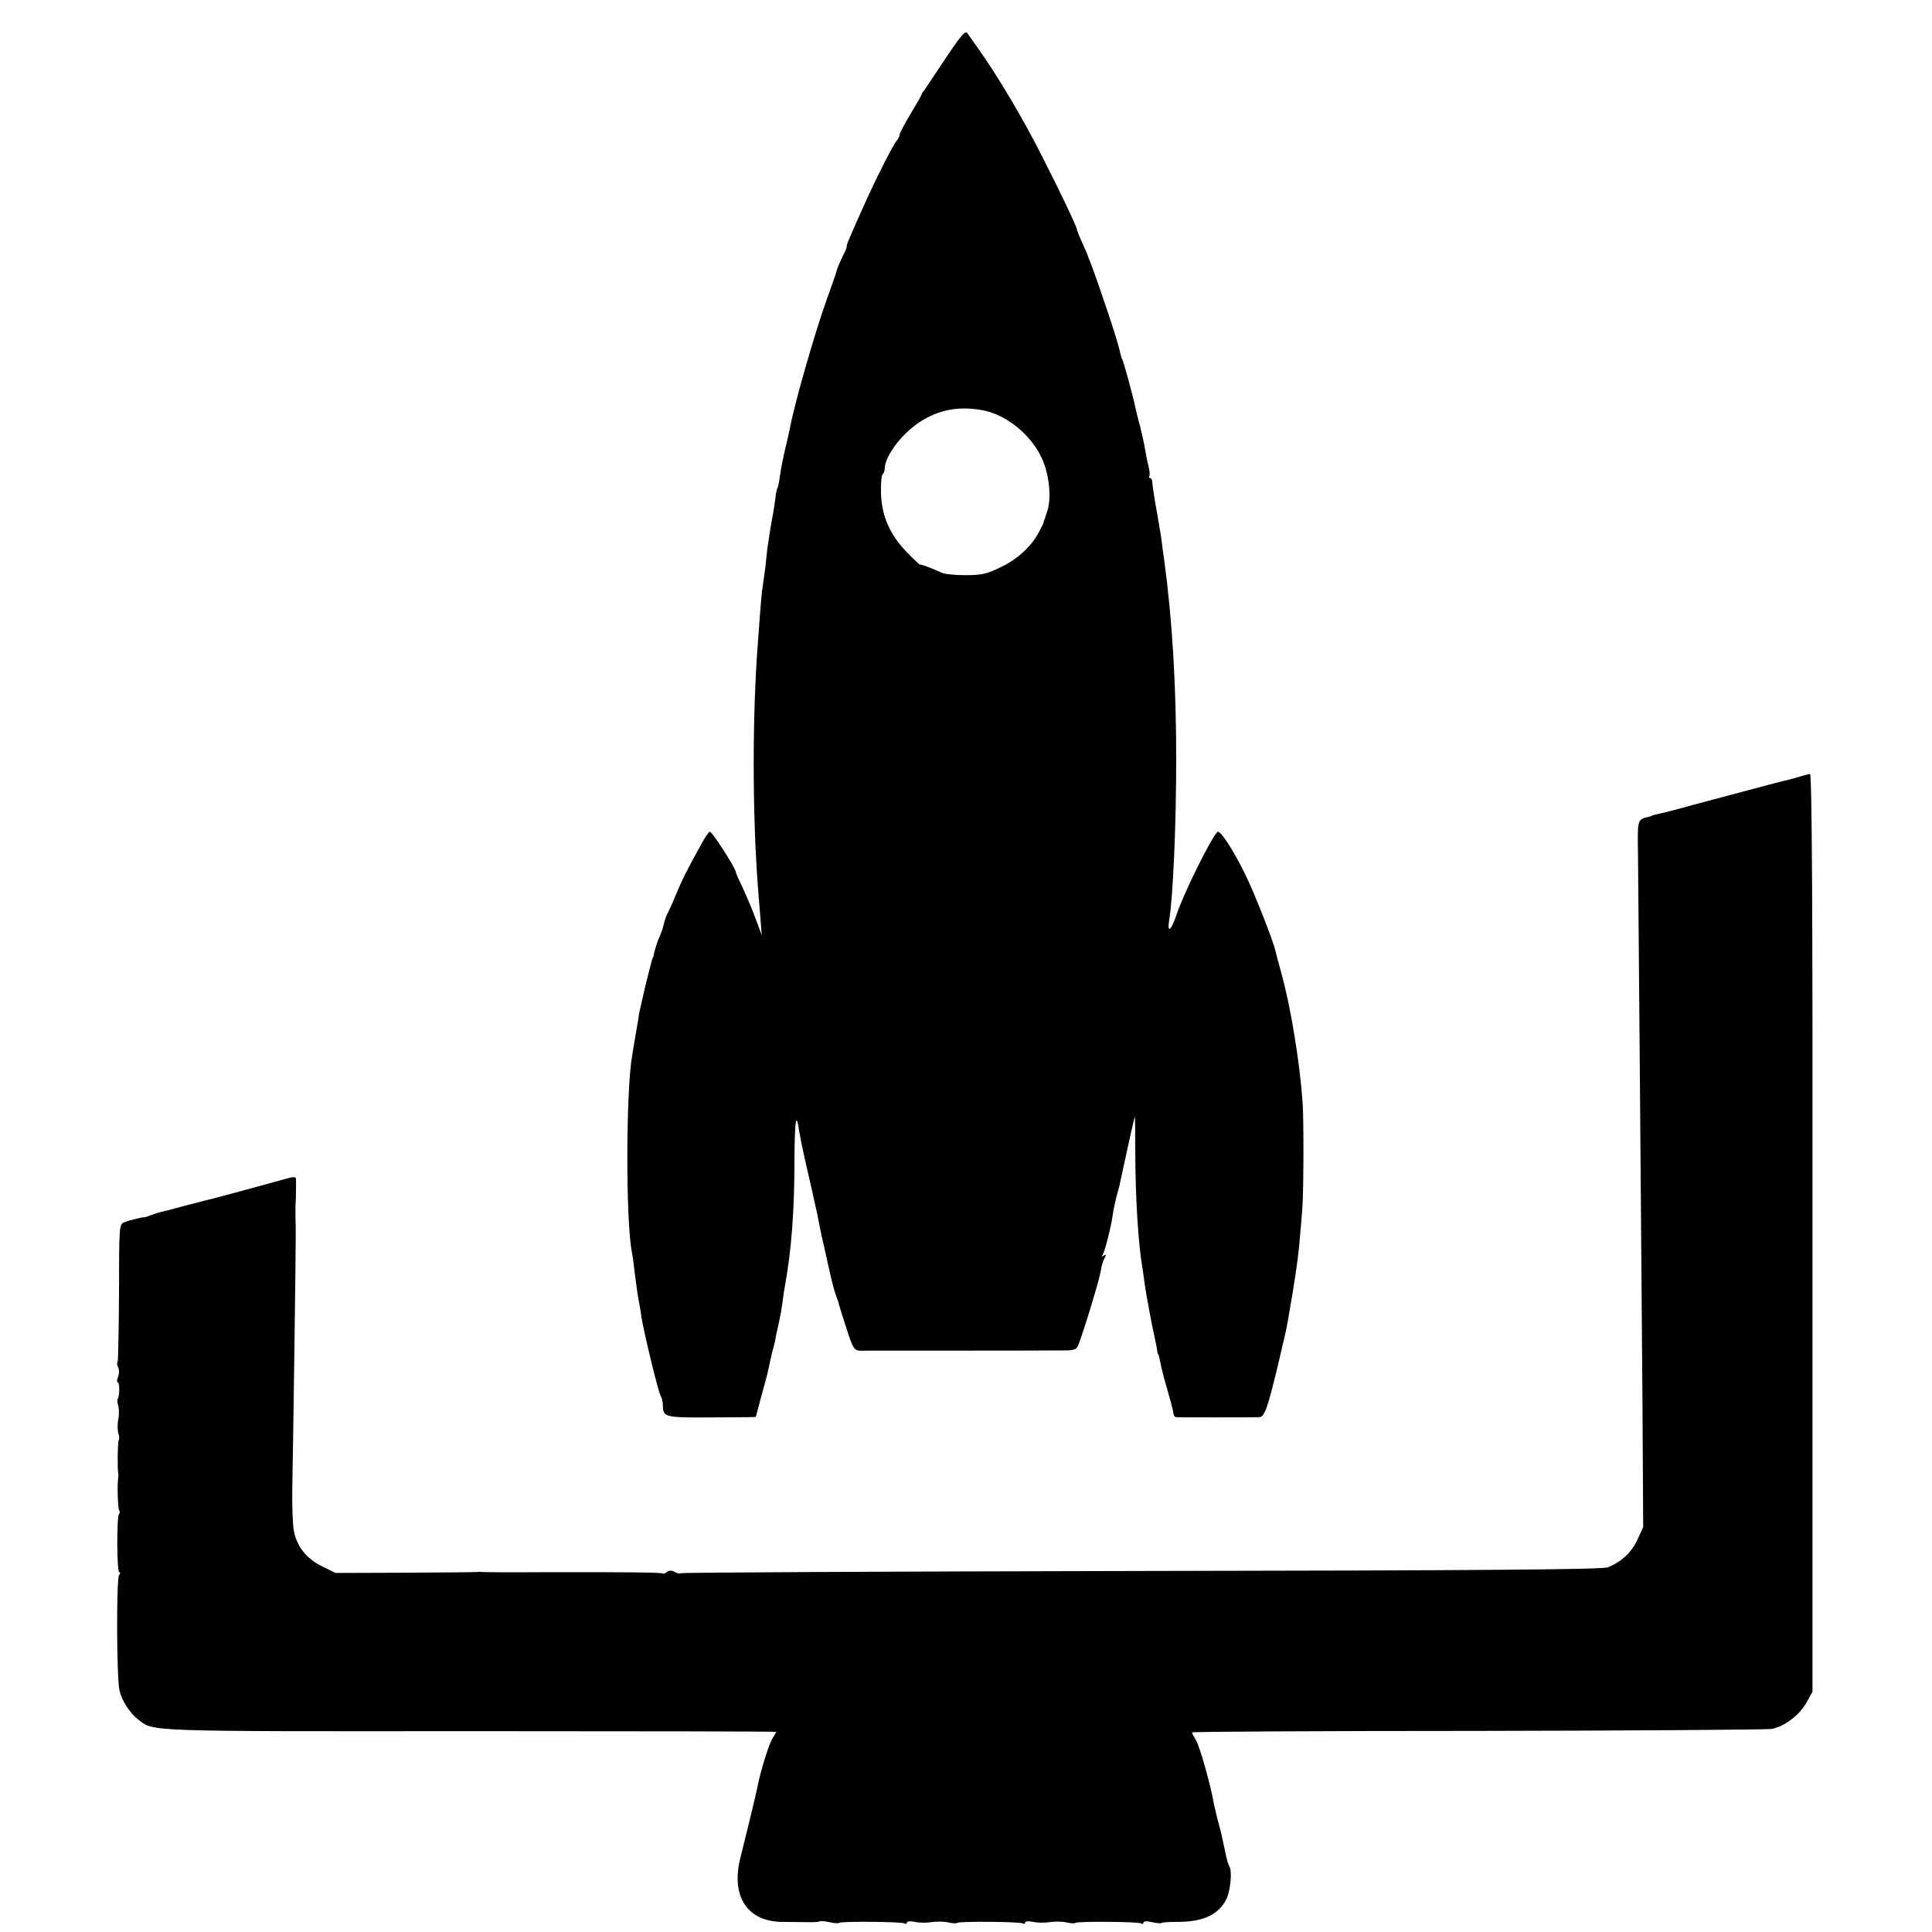
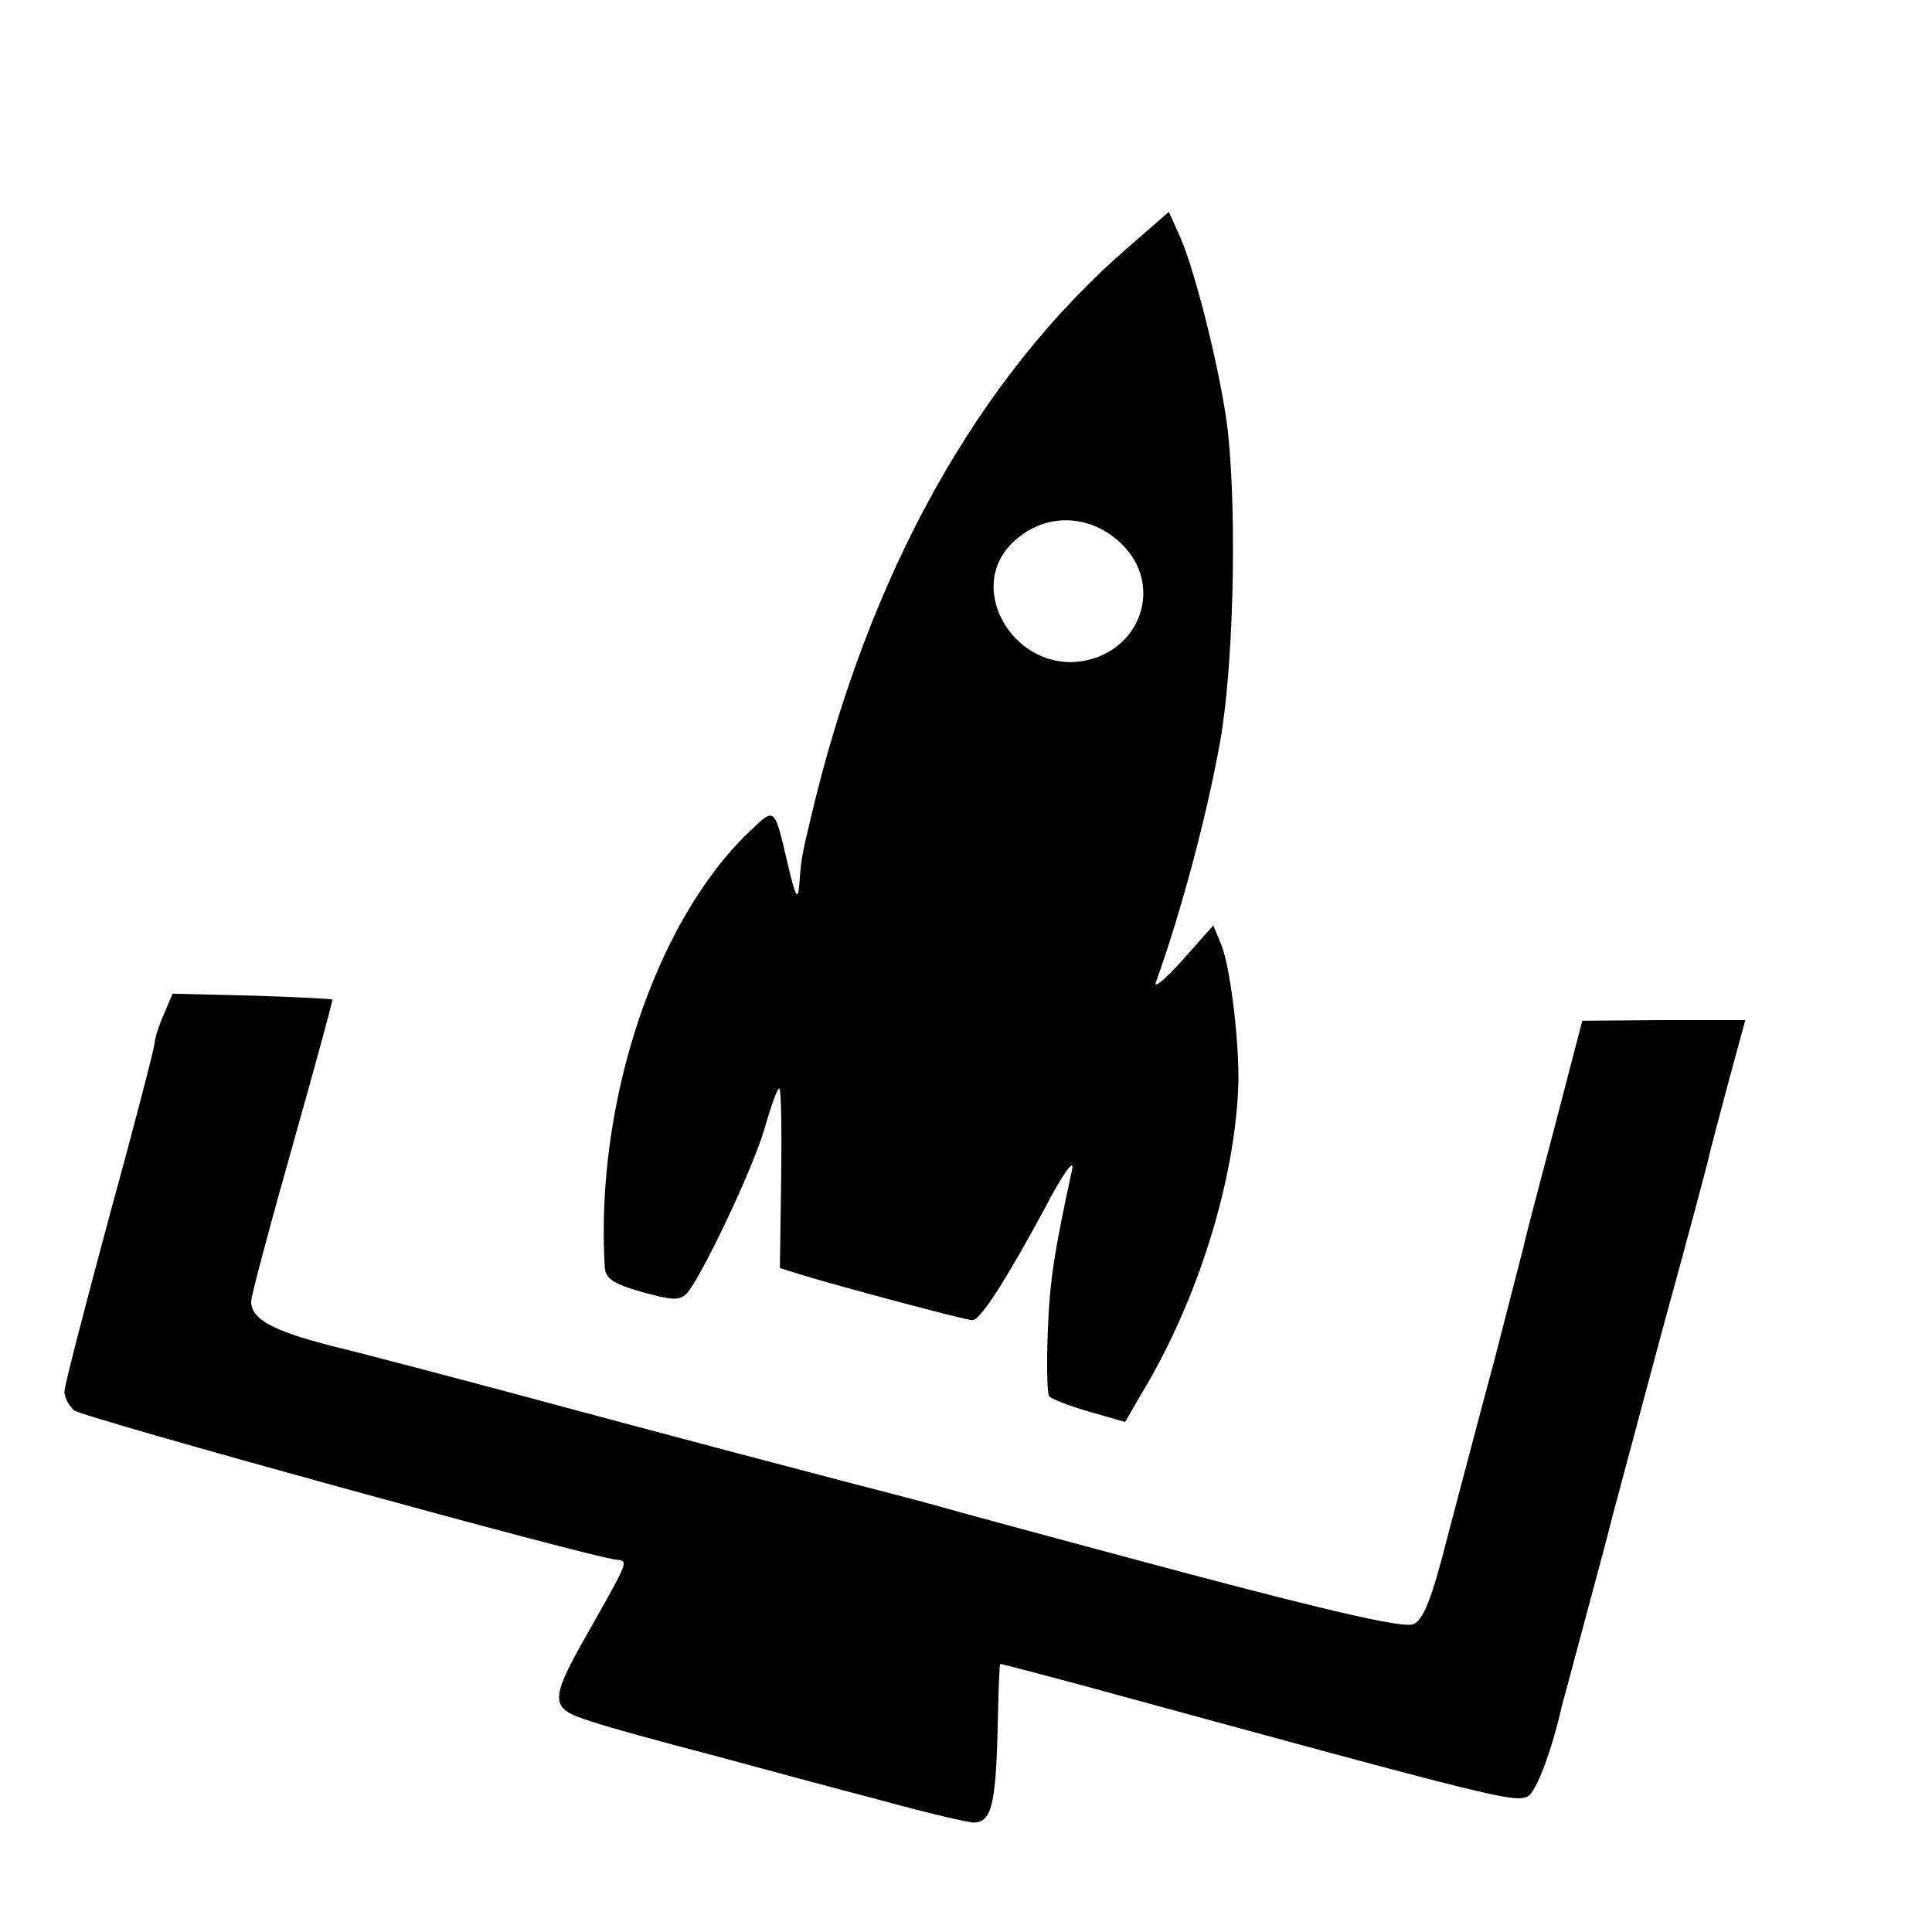
- <svg xmlns="http://www.w3.org/2000/svg" version="1.0" width="784pt" height="784pt" viewBox="0 0 784 784" preserveAspectRatio="xMidYMid meet">
-   <g transform="translate(0,784) scale(0.1,-0.1)" fill="#000000" stroke="none">
-     <path d="M3837 7603 c-43 -65 -82 -123 -87 -130 -6 -7 -10 -14 -10 -16 0 -3 -20 -38 -45 -79 -25 -42 -45 -80 -45 -86 0 -6 -6 -17 -12 -24 -12 -12 -81 -148 -126 -248 -60 -133 -80 -180 -76 -180 2 0 -5 -19 -17 -41 -11 -23 -22 -49 -24 -58 -2 -9 -20 -61 -40 -116 -48 -134 -129 -415 -149 -520 -2 -11 -11 -50 -20 -88 -9 -37 -18 -86 -21 -108 -3 -23 -7 -45 -10 -49 -3 -4 -7 -25 -9 -46 -3 -22 -7 -48 -9 -59 -5 -23 -19 -110 -23 -140 -1 -11 -5 -45 -8 -75 -4 -30 -9 -66 -11 -80 -4 -22 -8 -68 -20 -235 -22 -287 -22 -679 0 -975 2 -25 6 -81 10 -125 l6 -80 -24 65 c-13 36 -37 92 -52 125 -16 33 -29 62 -29 66 -3 20 -99 169 -106 164 -6 -4 -19 -23 -30 -43 -66 -119 -81 -150 -106 -210 -15 -37 -31 -71 -34 -77 -4 -5 -11 -23 -15 -40 -10 -37 -9 -34 -24 -69 -6 -16 -13 -38 -16 -50 -2 -11 -4 -21 -5 -21 -2 0 -4 -7 -31 -115 -11 -47 -22 -96 -25 -110 -2 -14 -8 -52 -14 -85 -6 -33 -12 -73 -15 -90 -25 -144 -26 -669 -1 -795 3 -14 8 -50 11 -80 8 -64 12 -93 20 -135 3 -16 7 -39 8 -50 10 -63 67 -298 77 -317 6 -10 10 -28 10 -40 0 -47 9 -50 156 -50 77 0 157 1 180 1 l41 1 22 83 c24 84 28 103 37 147 3 14 7 33 10 42 3 10 7 28 10 40 2 13 6 33 9 45 13 59 15 71 21 113 3 25 7 52 9 60 27 148 39 309 39 522 1 156 7 190 19 108 3 -19 12 -64 20 -100 18 -77 47 -207 53 -235 2 -11 6 -31 9 -45 3 -14 7 -34 9 -45 3 -11 14 -61 25 -111 19 -85 25 -108 38 -144 4 -8 7 -20 8 -26 2 -6 15 -50 31 -98 25 -78 31 -86 54 -87 27 0 740 0 826 1 47 0 53 3 62 28 24 63 86 269 89 295 2 16 8 38 14 49 9 16 8 19 -2 13 -8 -6 -10 -4 -4 4 9 15 34 114 40 158 2 17 9 51 15 75 7 23 14 50 15 58 26 122 58 266 60 268 1 1 2 -66 2 -150 0 -167 12 -369 29 -463 2 -16 7 -46 9 -65 5 -38 29 -166 40 -215 4 -16 8 -39 10 -50 1 -11 3 -20 4 -20 3 0 4 -6 14 -55 3 -14 15 -59 27 -100 12 -41 22 -81 22 -87 1 -7 5 -13 10 -14 11 -1 312 -1 338 0 24 1 38 44 106 341 7 31 9 42 28 155 20 122 27 180 32 245 3 30 7 80 9 110 5 64 6 352 1 425 -11 161 -48 388 -86 525 -11 41 -23 84 -25 94 -10 43 -89 243 -123 310 -50 102 -102 180 -112 170 -29 -31 -139 -254 -166 -337 -21 -62 -38 -77 -30 -24 16 91 29 389 29 652 0 301 -15 563 -49 815 -4 25 -8 55 -9 67 -3 25 -15 95 -21 128 -9 49 -17 102 -18 118 0 9 -4 17 -9 17 -4 0 -6 4 -3 8 3 5 1 24 -4 43 -5 19 -11 50 -14 69 -3 19 -12 60 -20 92 -9 31 -17 67 -20 80 -8 40 -47 182 -52 190 -3 5 -7 20 -10 34 -6 34 -88 279 -121 364 -4 8 -7 17 -8 20 0 3 -11 27 -23 54 -12 27 -22 51 -22 55 0 10 -63 143 -142 298 -75 149 -179 324 -255 431 -21 30 -42 60 -48 68 -8 11 -28 -13 -88 -103z m152 -1428 c95 -18 196 -100 239 -195 30 -65 40 -162 21 -217 -7 -21 -14 -40 -14 -43 0 -3 -9 -20 -19 -39 -31 -59 -88 -111 -156 -143 -55 -27 -77 -32 -141 -32 -43 0 -88 4 -100 11 -44 20 -84 35 -85 31 -1 -1 -25 21 -53 50 -70 72 -103 147 -106 240 -1 40 2 75 7 78 4 3 8 12 8 21 0 55 77 153 156 199 74 44 152 56 243 39z" />
-     <path d="M7305 4689 c-16 -5 -39 -11 -50 -14 -11 -2 -81 -20 -155 -40 -74 -20 -142 -38 -150 -40 -8 -2 -42 -11 -75 -20 -59 -17 -126 -34 -155 -40 -8 -2 -16 -4 -17 -5 -2 -2 -6 -3 -10 -4 -50 -12 -48 -7 -46 -158 2 -192 13 -1556 18 -2204 l3 -521 -23 -50 c-23 -52 -67 -92 -120 -113 -23 -9 -487 -13 -1893 -15 -1025 -2 -1866 -6 -1869 -9 -3 -3 -14 -1 -25 5 -13 7 -23 7 -32 0 -7 -6 -15 -9 -17 -6 -5 4 -146 6 -505 5 -122 -1 -225 0 -230 1 -5 1 -11 1 -14 0 -3 -1 -134 -2 -292 -3 l-287 -1 -54 27 c-64 31 -103 81 -115 146 -4 25 -7 99 -6 165 3 132 15 1003 14 1023 0 6 0 20 0 30 0 9 0 33 -1 52 0 19 0 40 0 45 2 21 3 101 2 112 -1 9 -13 8 -50 -3 -45 -13 -256 -70 -291 -79 -8 -1 -51 -13 -95 -24 -44 -12 -90 -24 -102 -27 -12 -2 -35 -9 -50 -15 -16 -6 -28 -10 -28 -9 0 3 -61 -12 -81 -20 -20 -8 -21 -14 -21 -283 -1 -152 -3 -280 -6 -284 -3 -5 -2 -15 3 -23 4 -7 4 -24 -1 -37 -5 -12 -5 -23 -1 -23 8 0 8 -52 0 -66 -3 -5 -2 -18 2 -28 3 -11 4 -36 0 -56 -4 -20 -3 -45 0 -56 4 -10 5 -23 2 -28 -5 -9 -6 -124 -2 -136 1 -3 1 -9 0 -15 -5 -24 -2 -123 3 -132 4 -6 4 -13 0 -17 -10 -10 -9 -236 1 -236 5 0 4 -6 -1 -12 -11 -16 -10 -420 2 -468 9 -41 42 -92 76 -118 64 -49 17 -48 1347 -47 683 0 1242 -1 1242 -3 0 -1 -7 -13 -15 -26 -14 -21 -46 -124 -59 -186 -2 -14 -19 -83 -36 -155 -18 -72 -34 -139 -37 -150 -36 -151 30 -251 167 -254 30 0 77 -1 104 -1 26 -1 50 1 53 3 2 3 19 1 38 -3 19 -4 36 -6 39 -3 7 7 255 5 266 -2 6 -4 10 -2 10 3 0 6 14 7 33 3 17 -4 48 -4 67 -1 19 3 49 3 67 -1 18 -4 34 -5 37 -2 7 7 255 5 266 -2 6 -4 10 -2 10 3 0 6 14 7 33 3 17 -4 48 -4 67 -1 19 3 49 3 67 -1 18 -4 34 -5 37 -2 7 7 255 5 266 -2 6 -4 10 -2 10 3 0 6 14 7 34 2 19 -4 37 -6 40 -3 2 2 30 4 63 4 105 0 166 28 199 91 17 33 25 116 13 133 -4 6 -12 33 -17 60 -6 28 -13 59 -15 70 -3 11 -10 40 -17 65 -6 25 -13 54 -15 65 -12 71 -58 233 -72 254 -9 14 -16 28 -15 31 1 3 523 6 1159 6 637 1 1174 5 1193 8 51 10 111 55 140 106 l25 45 0 1863 c1 1291 -2 1862 -10 1861 -5 0 -23 -5 -40 -10z" />
-   </g>
+ <svg xmlns="http://www.w3.org/2000/svg" version="1" width="400" height="400" viewBox="0 0 300 300">
+   <path d="M175.3 38.3c-23.5 20.3-40.5 50.9-49.4 88.7-1.5 6.3-1.5 6.5-1.8 10.5-.2 2.4-.6 1.7-1.7-3-2.2-9.4-2-9.2-6-5.4-14.6 13.9-24 42.1-22.5 67.6.1 1.8 1.2 2.6 5.7 3.9 4.7 1.3 5.8 1.4 7 .3 2.2-2.4 10.2-19.1 12.1-25.6 1-3.5 2-6.3 2.3-6.3.3 0 .4 6.3.3 13.9l-.2 14 3.2 1c5.1 1.6 25.6 7.1 26.7 7.1 1.2 0 5.1-6 11.3-17.5 2.6-5 4.5-7.7 4.2-6-2.8 12.9-3.5 17.3-3.8 25.3-.2 5-.1 9.5.2 10 .3.4 3.1 1.5 6.2 2.4l5.6 1.6 2.5-4.3C186 202 191.9 183 192.3 168c.1-6.7-1.3-18.1-2.7-21.4l-1.2-2.9-4.8 5.4c-2.7 3-4.5 4.5-4.1 3.4 3.8-10.6 7.8-25.4 9.9-37 2.1-11.4 2.7-34.7 1.3-48.2-.9-8.3-4.9-24.6-7.4-30.4l-1.8-4-6.2 5.4zm-1 46.3c6.3 6.3 2.9 16.3-5.9 18-10.6 2-18.6-10.9-11.3-18.2 4.9-4.9 12.2-4.8 17.2.2z" />
+   <path d="M25.4 157.6c-.8 1.8-1.4 3.8-1.4 4.4 0 .6-3.1 12.6-7 26.8-3.8 14.1-7 26.4-7 27.3 0 .9.7 2.2 1.5 2.9 1.3 1.1 80.8 23 84.3 23.2 1.8.2 1.7.3-3.7 9.9-7 12.2-7 13.1-.3 15.2 2.6.9 11 3.2 18.7 5.2 7.7 2.1 19.6 5.3 26.5 7.1 6.9 1.9 13.3 3.4 14.2 3.4 2.7 0 3.4-2.7 3.7-14 .1-5.7.3-10.5.4-10.6.1-.1 7.2 1.8 15.7 4.1 61.5 16.8 64.3 17.5 66.3 16.4 1.3-.8 3.7-7.2 5.2-13.9.4-1.5 1.1-4 5.5-20.5 1.2-4.4 2.3-8.7 2.5-9.5.2-.8 3.6-13.4 7.5-28 4-14.6 7.4-27.2 7.5-28 .2-.8 1.5-5.8 2.9-11s2.6-9.5 2.6-9.6h-12.7l-12.6.1-4.3 16.5c-2.4 9.1-4.6 17.4-4.8 18.5-.3 1.1-2.3 9-4.5 17.5-2.3 8.5-5.6 21.1-7.4 27.9-2.4 9.5-3.7 12.6-5.2 13.3-1.5.6-11.1-1.5-36-8.1-18.7-5-35.3-9.5-37-10-1.6-.5-8.6-2.3-15.5-4.1-6.9-1.8-25.5-6.7-41.5-11-15.9-4.3-33-8.8-38-10-9.3-2.4-12.5-4.2-12.5-6.9 0-.9 2.9-11.7 6.4-24.1 3.5-12.4 6.3-22.6 6.2-22.8-.2-.1-5.8-.4-12.5-.6l-12.3-.3-1.4 3.3z" />
</svg>
